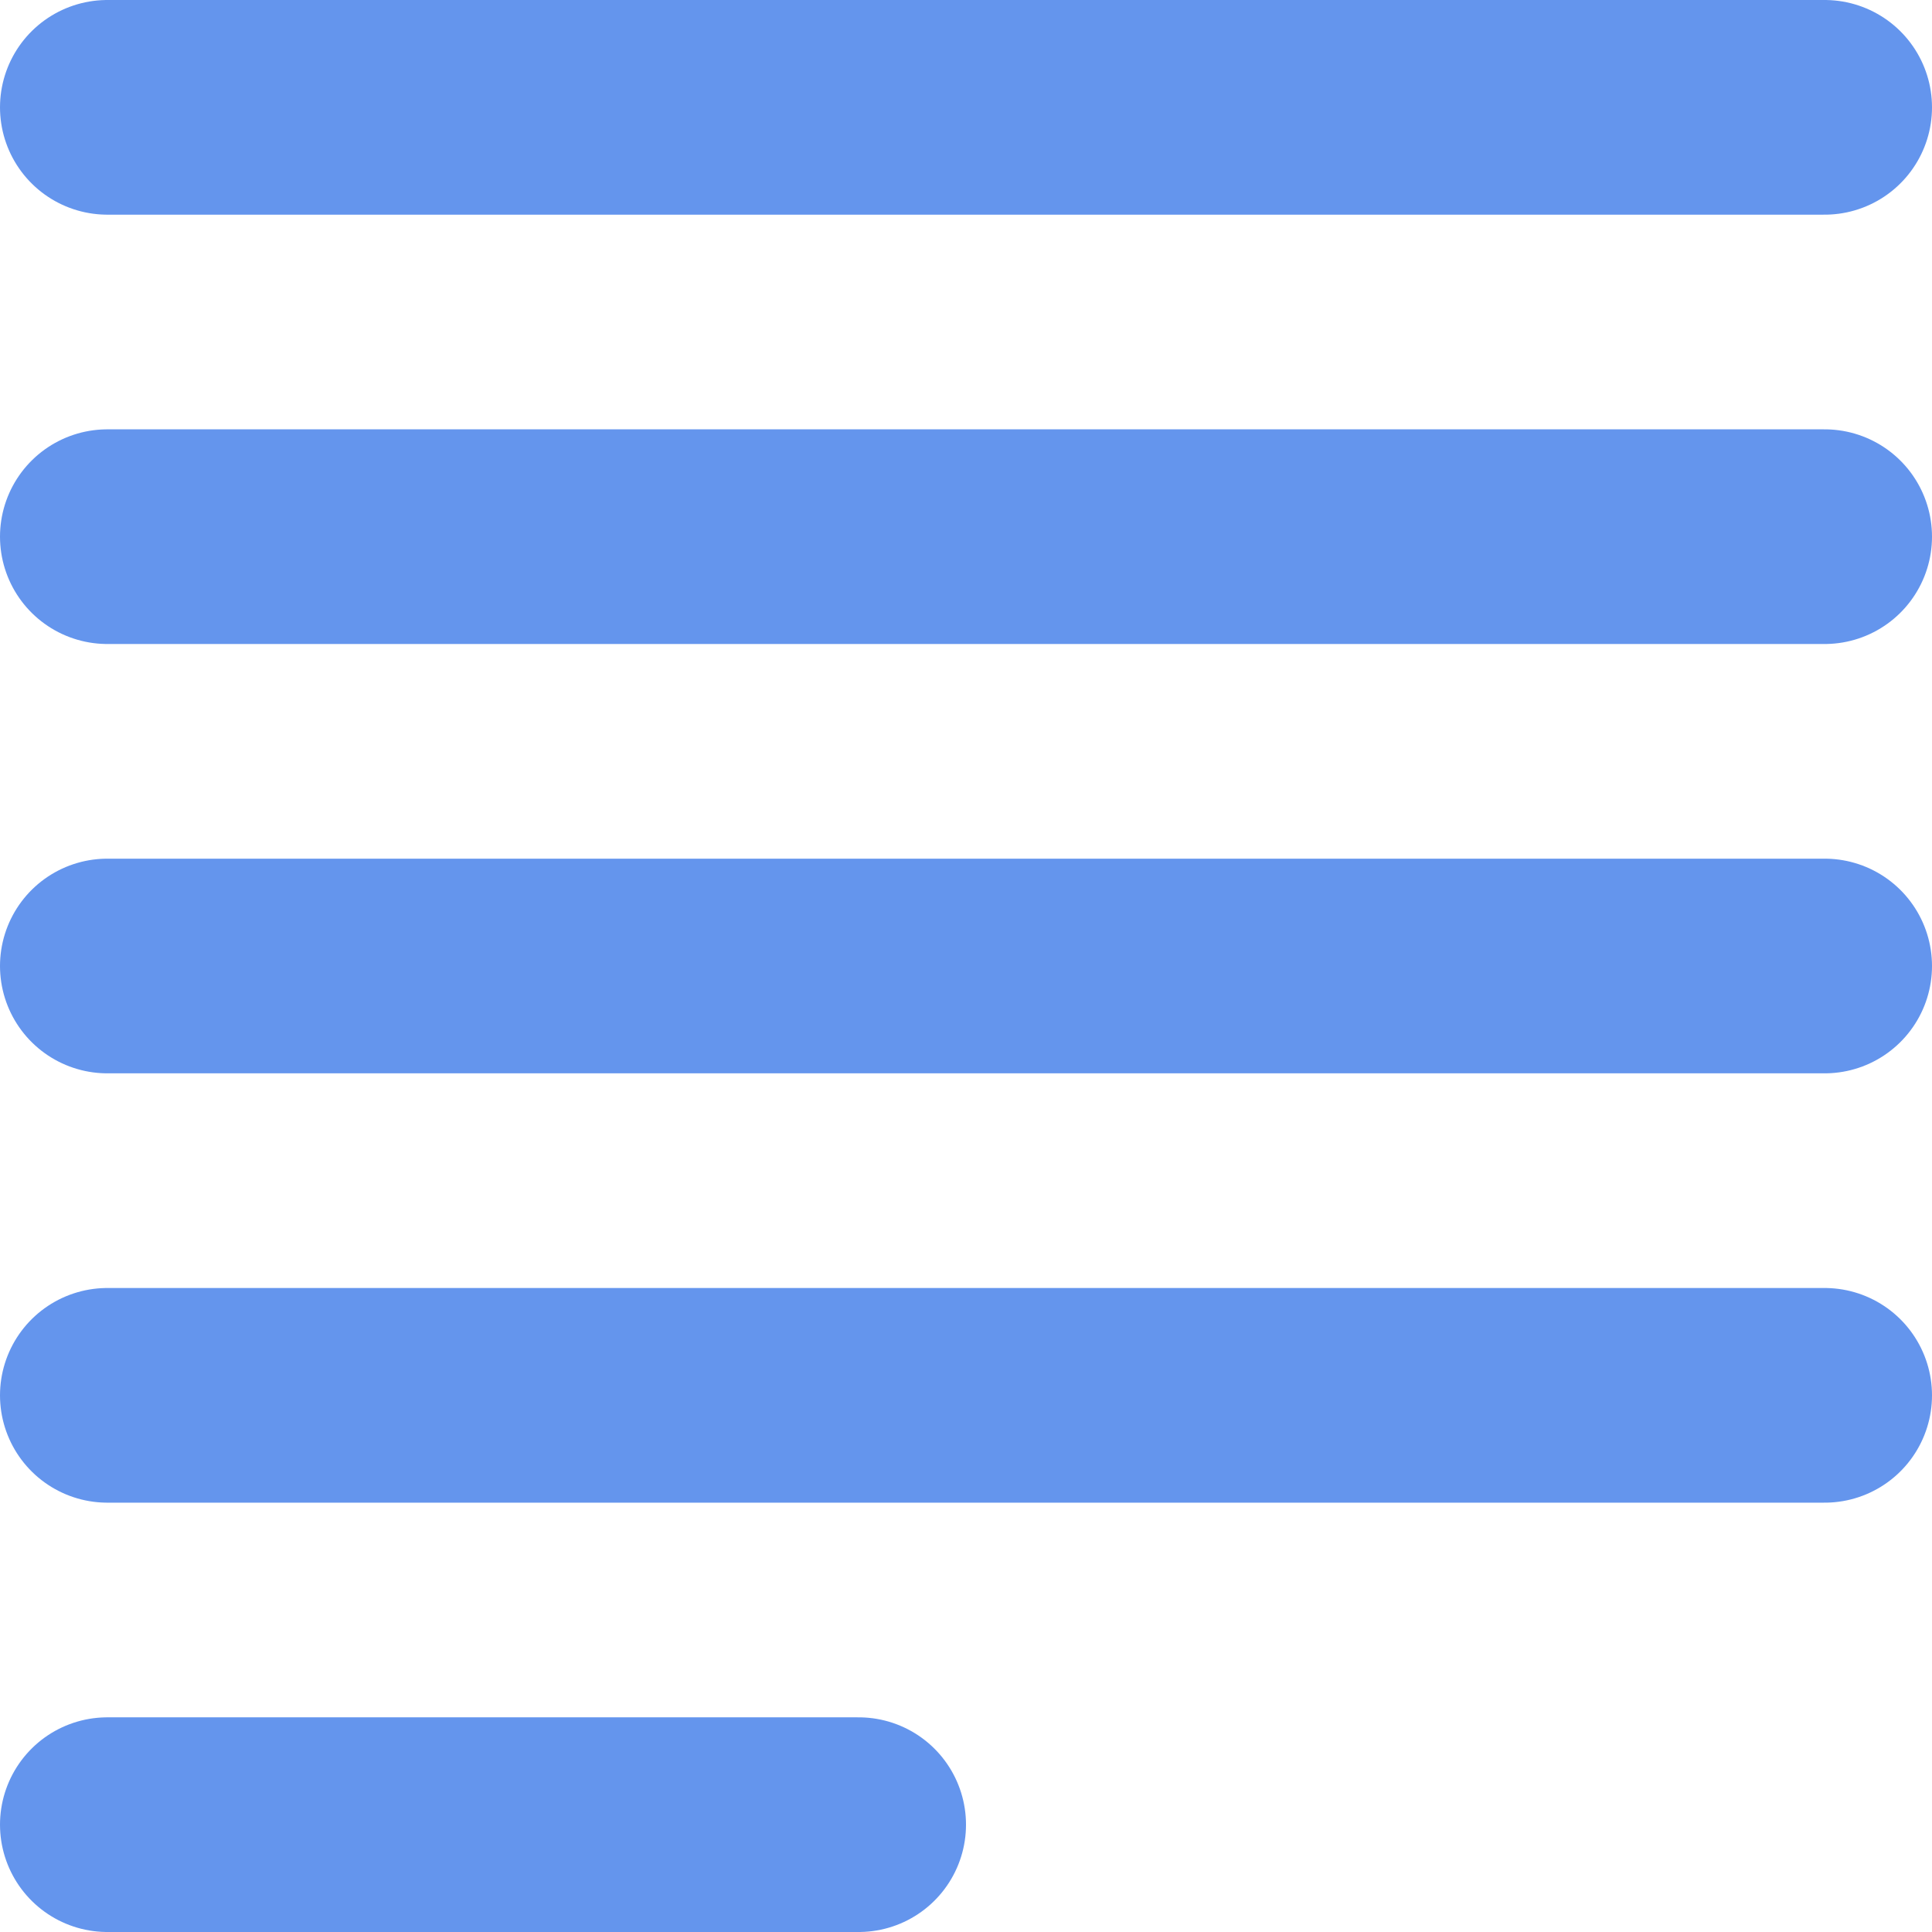
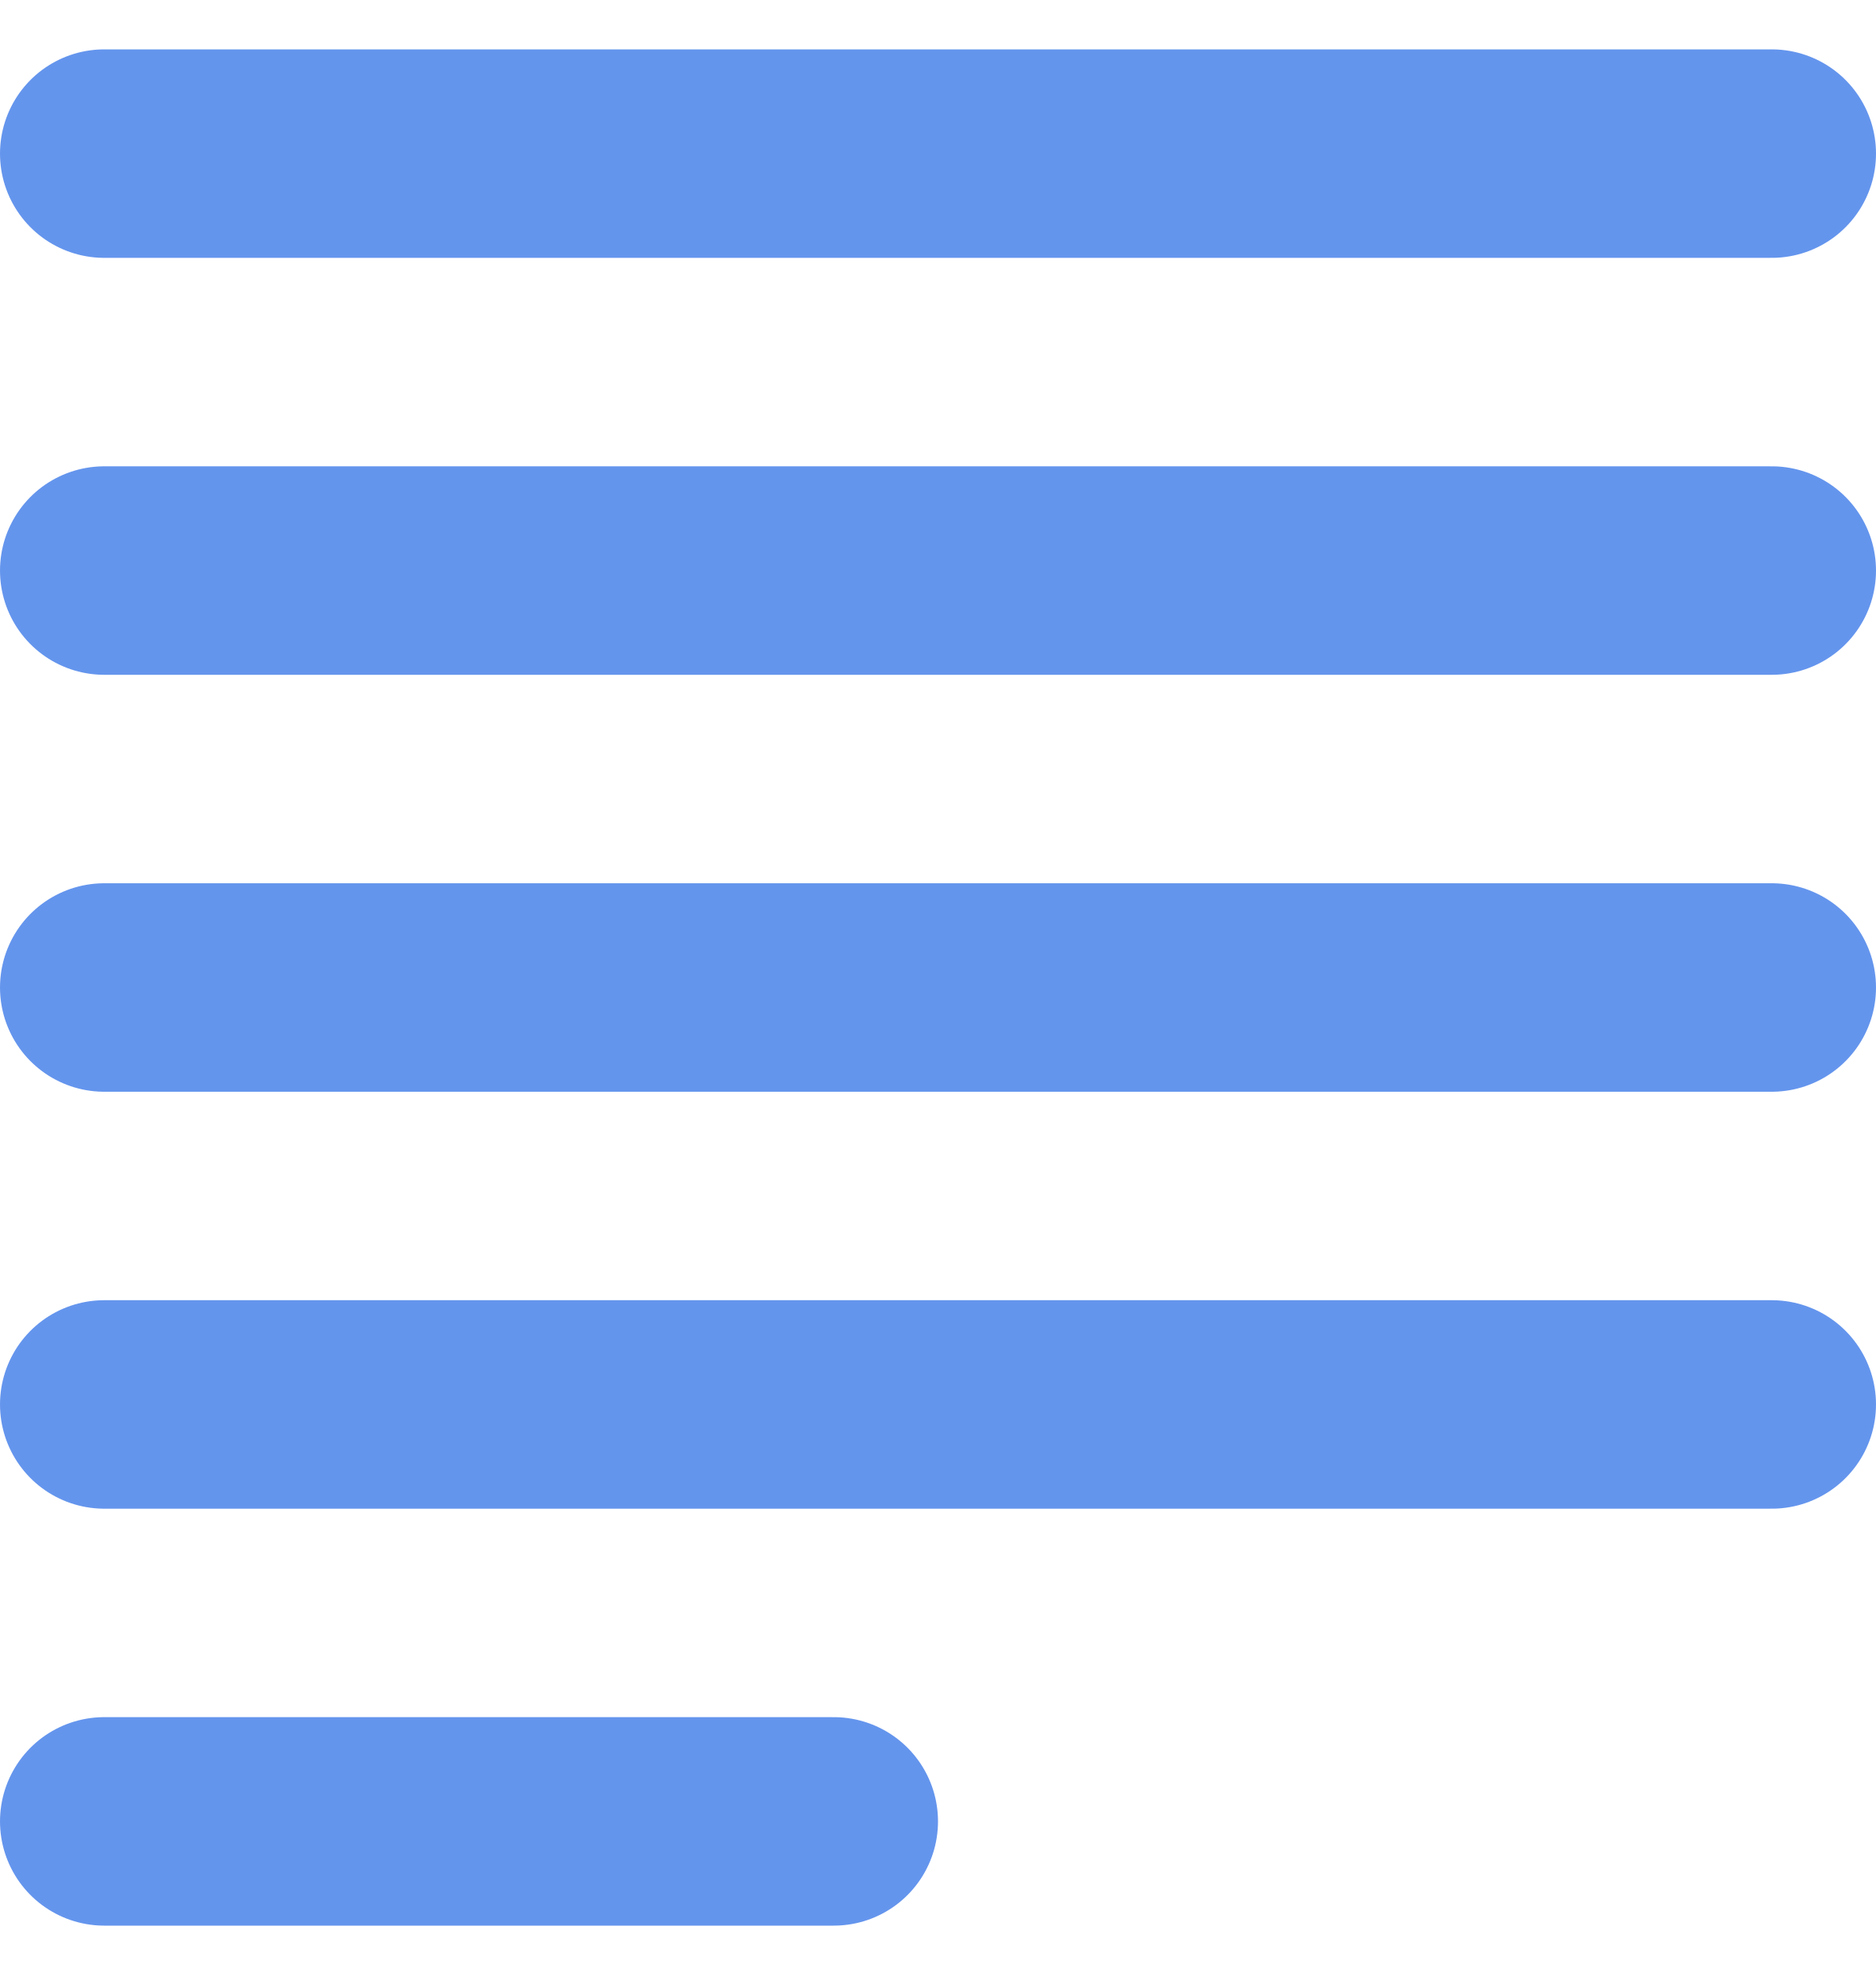
- <svg xmlns="http://www.w3.org/2000/svg" version="1.1" id="Layer_1" x="0px" y="0px" width="18px" height="18px" viewBox="0 0 18 18" enable-background="new 0 0 18 18" xml:space="preserve">
+ <svg xmlns="http://www.w3.org/2000/svg" version="1.1" id="Layer_1" x="0px" y="0px" width="19px" height="20px" viewBox="0 0 18 18" enable-background="new 0 0 18 18" xml:space="preserve">
  <line fill="none" stroke="#6495ed" stroke-width="2" stroke-linecap="round" stroke-linejoin="round" x1="17" y1="13" x2="1" y2="13" />
  <line fill="none" stroke="#6495ed" stroke-width="2" stroke-linecap="round" stroke-linejoin="round" x1="17" y1="9" x2="1" y2="9" />
  <line fill="none" stroke="#6495ed" stroke-width="2" stroke-linecap="round" stroke-linejoin="round" x1="17" y1="5" x2="1" y2="5" />
  <line fill="none" stroke="#6495ed" stroke-width="2" stroke-linecap="round" stroke-linejoin="round" x1="17" y1="1" x2="1" y2="1" />
  <line fill="none" stroke="#6495ed" stroke-width="2" stroke-linecap="round" stroke-linejoin="round" x1="8" y1="17" x2="1" y2="17" />
</svg>
